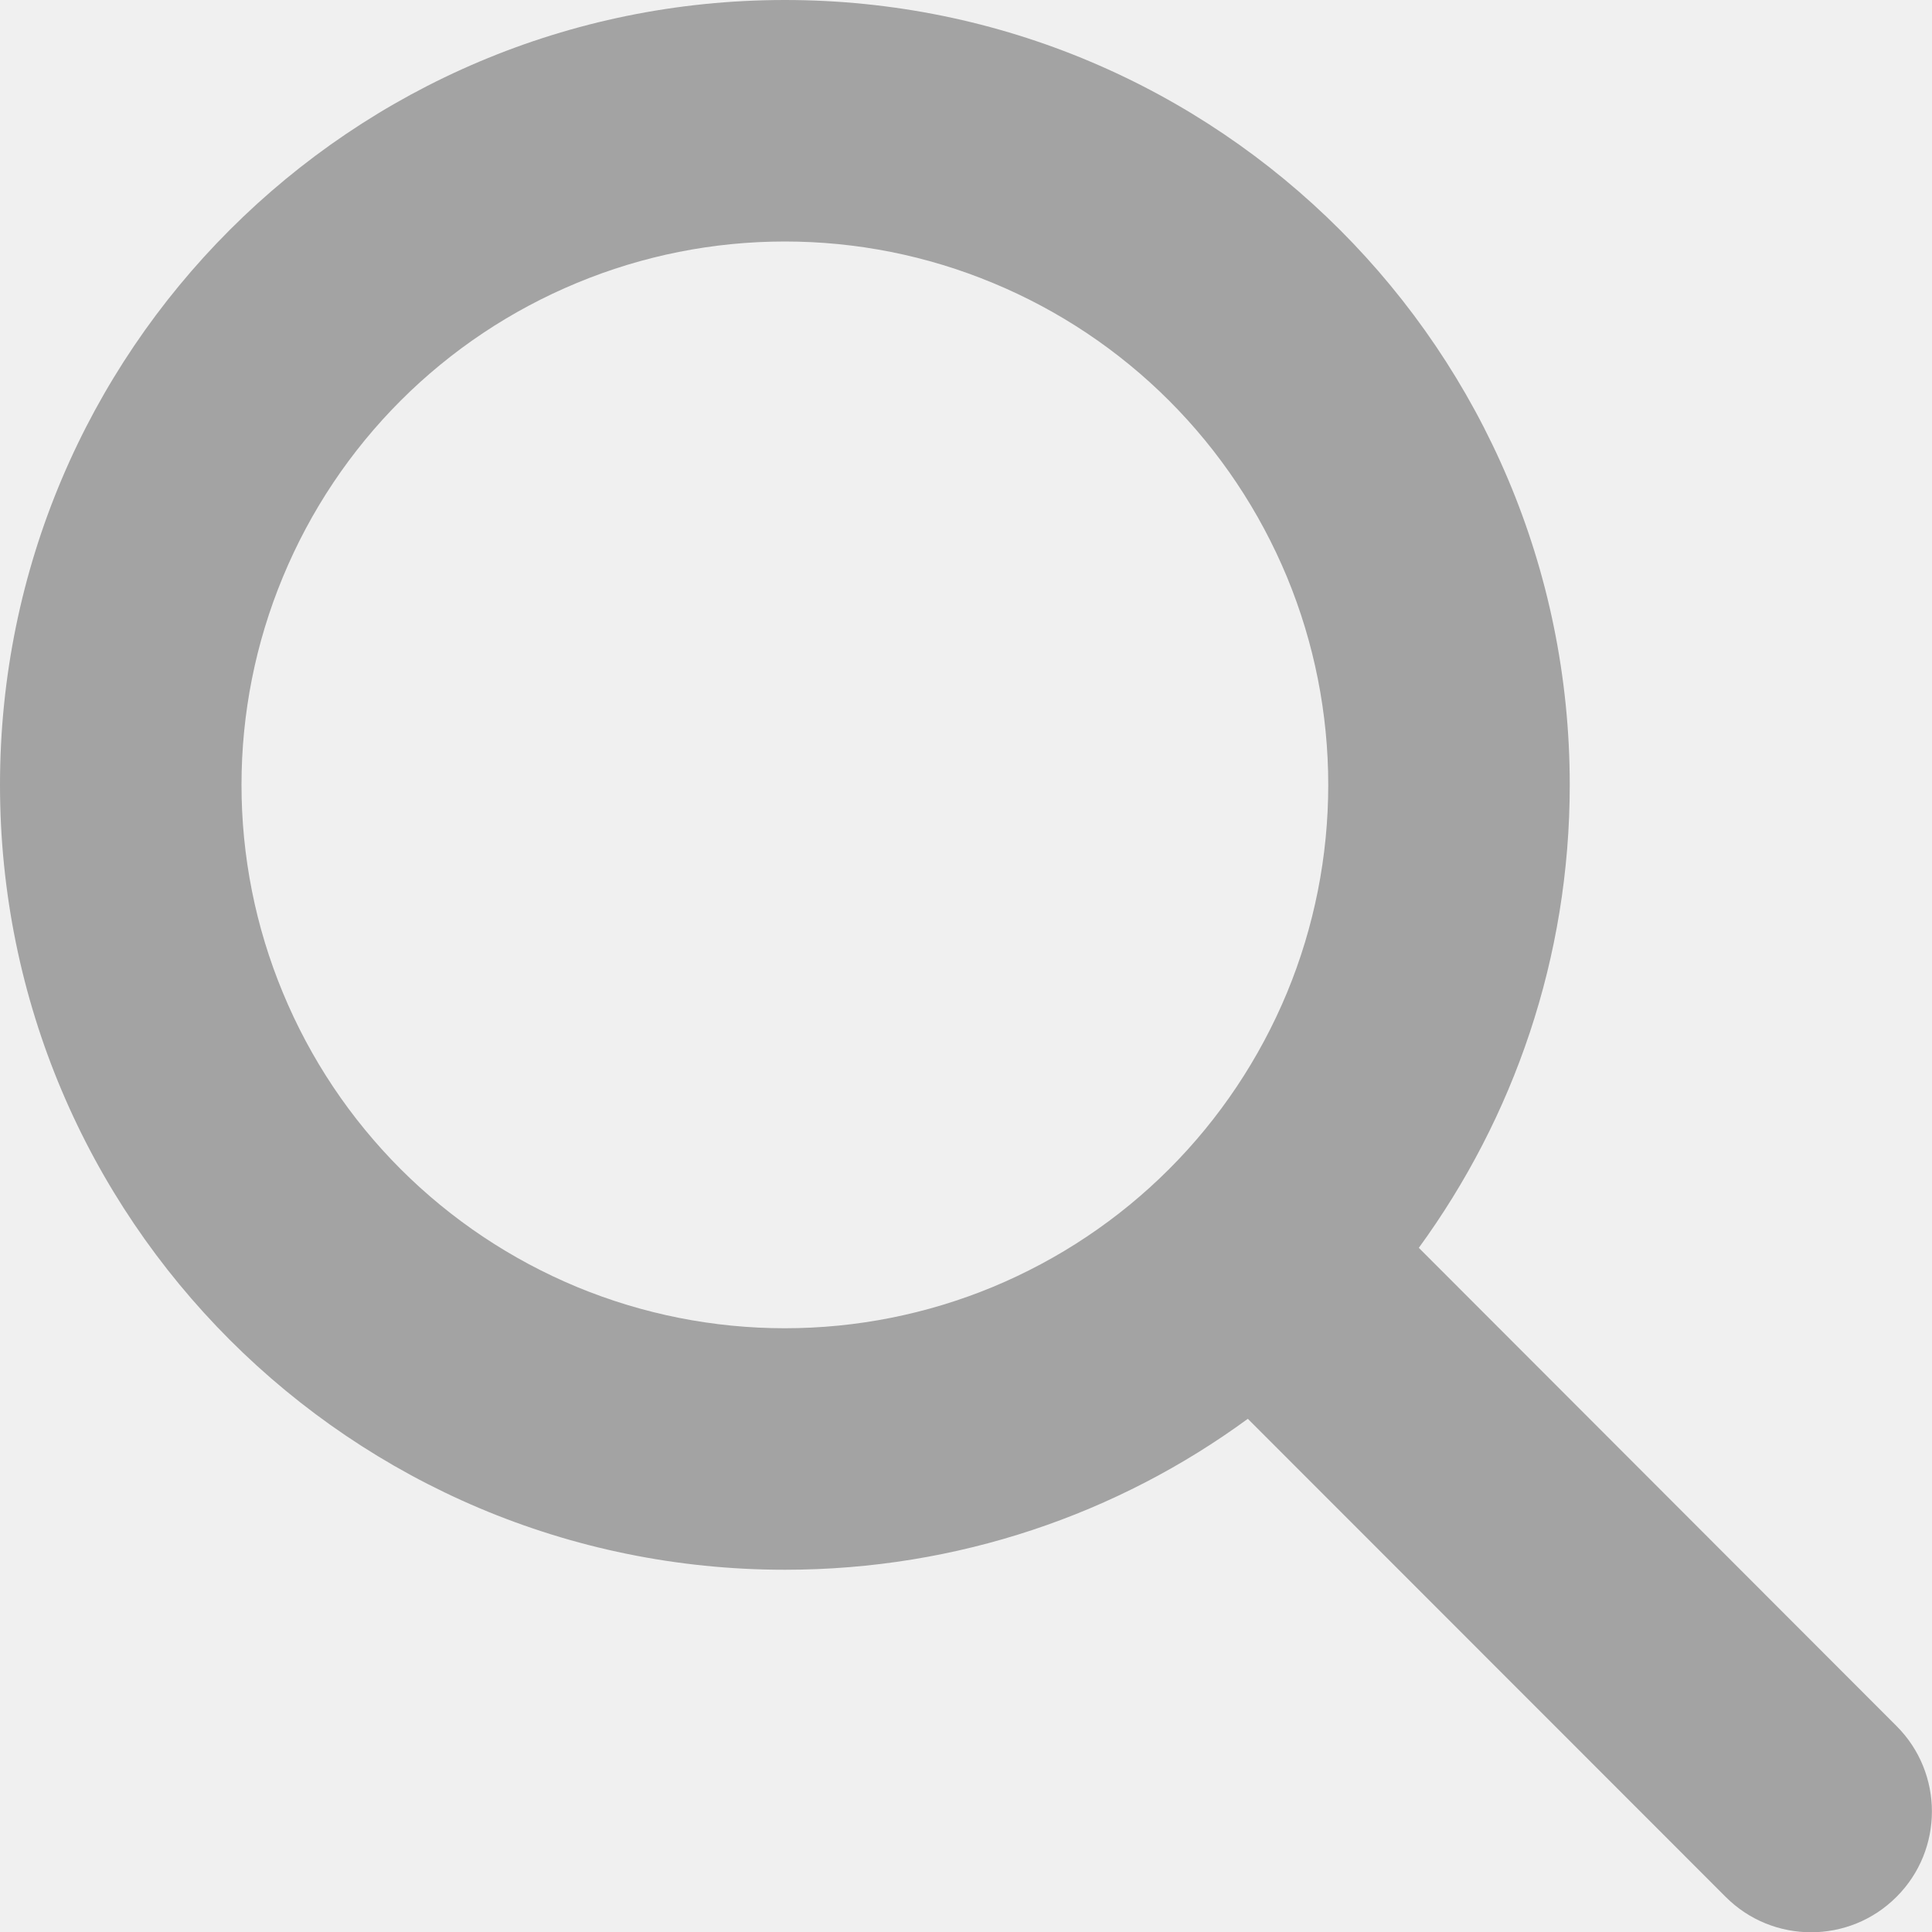
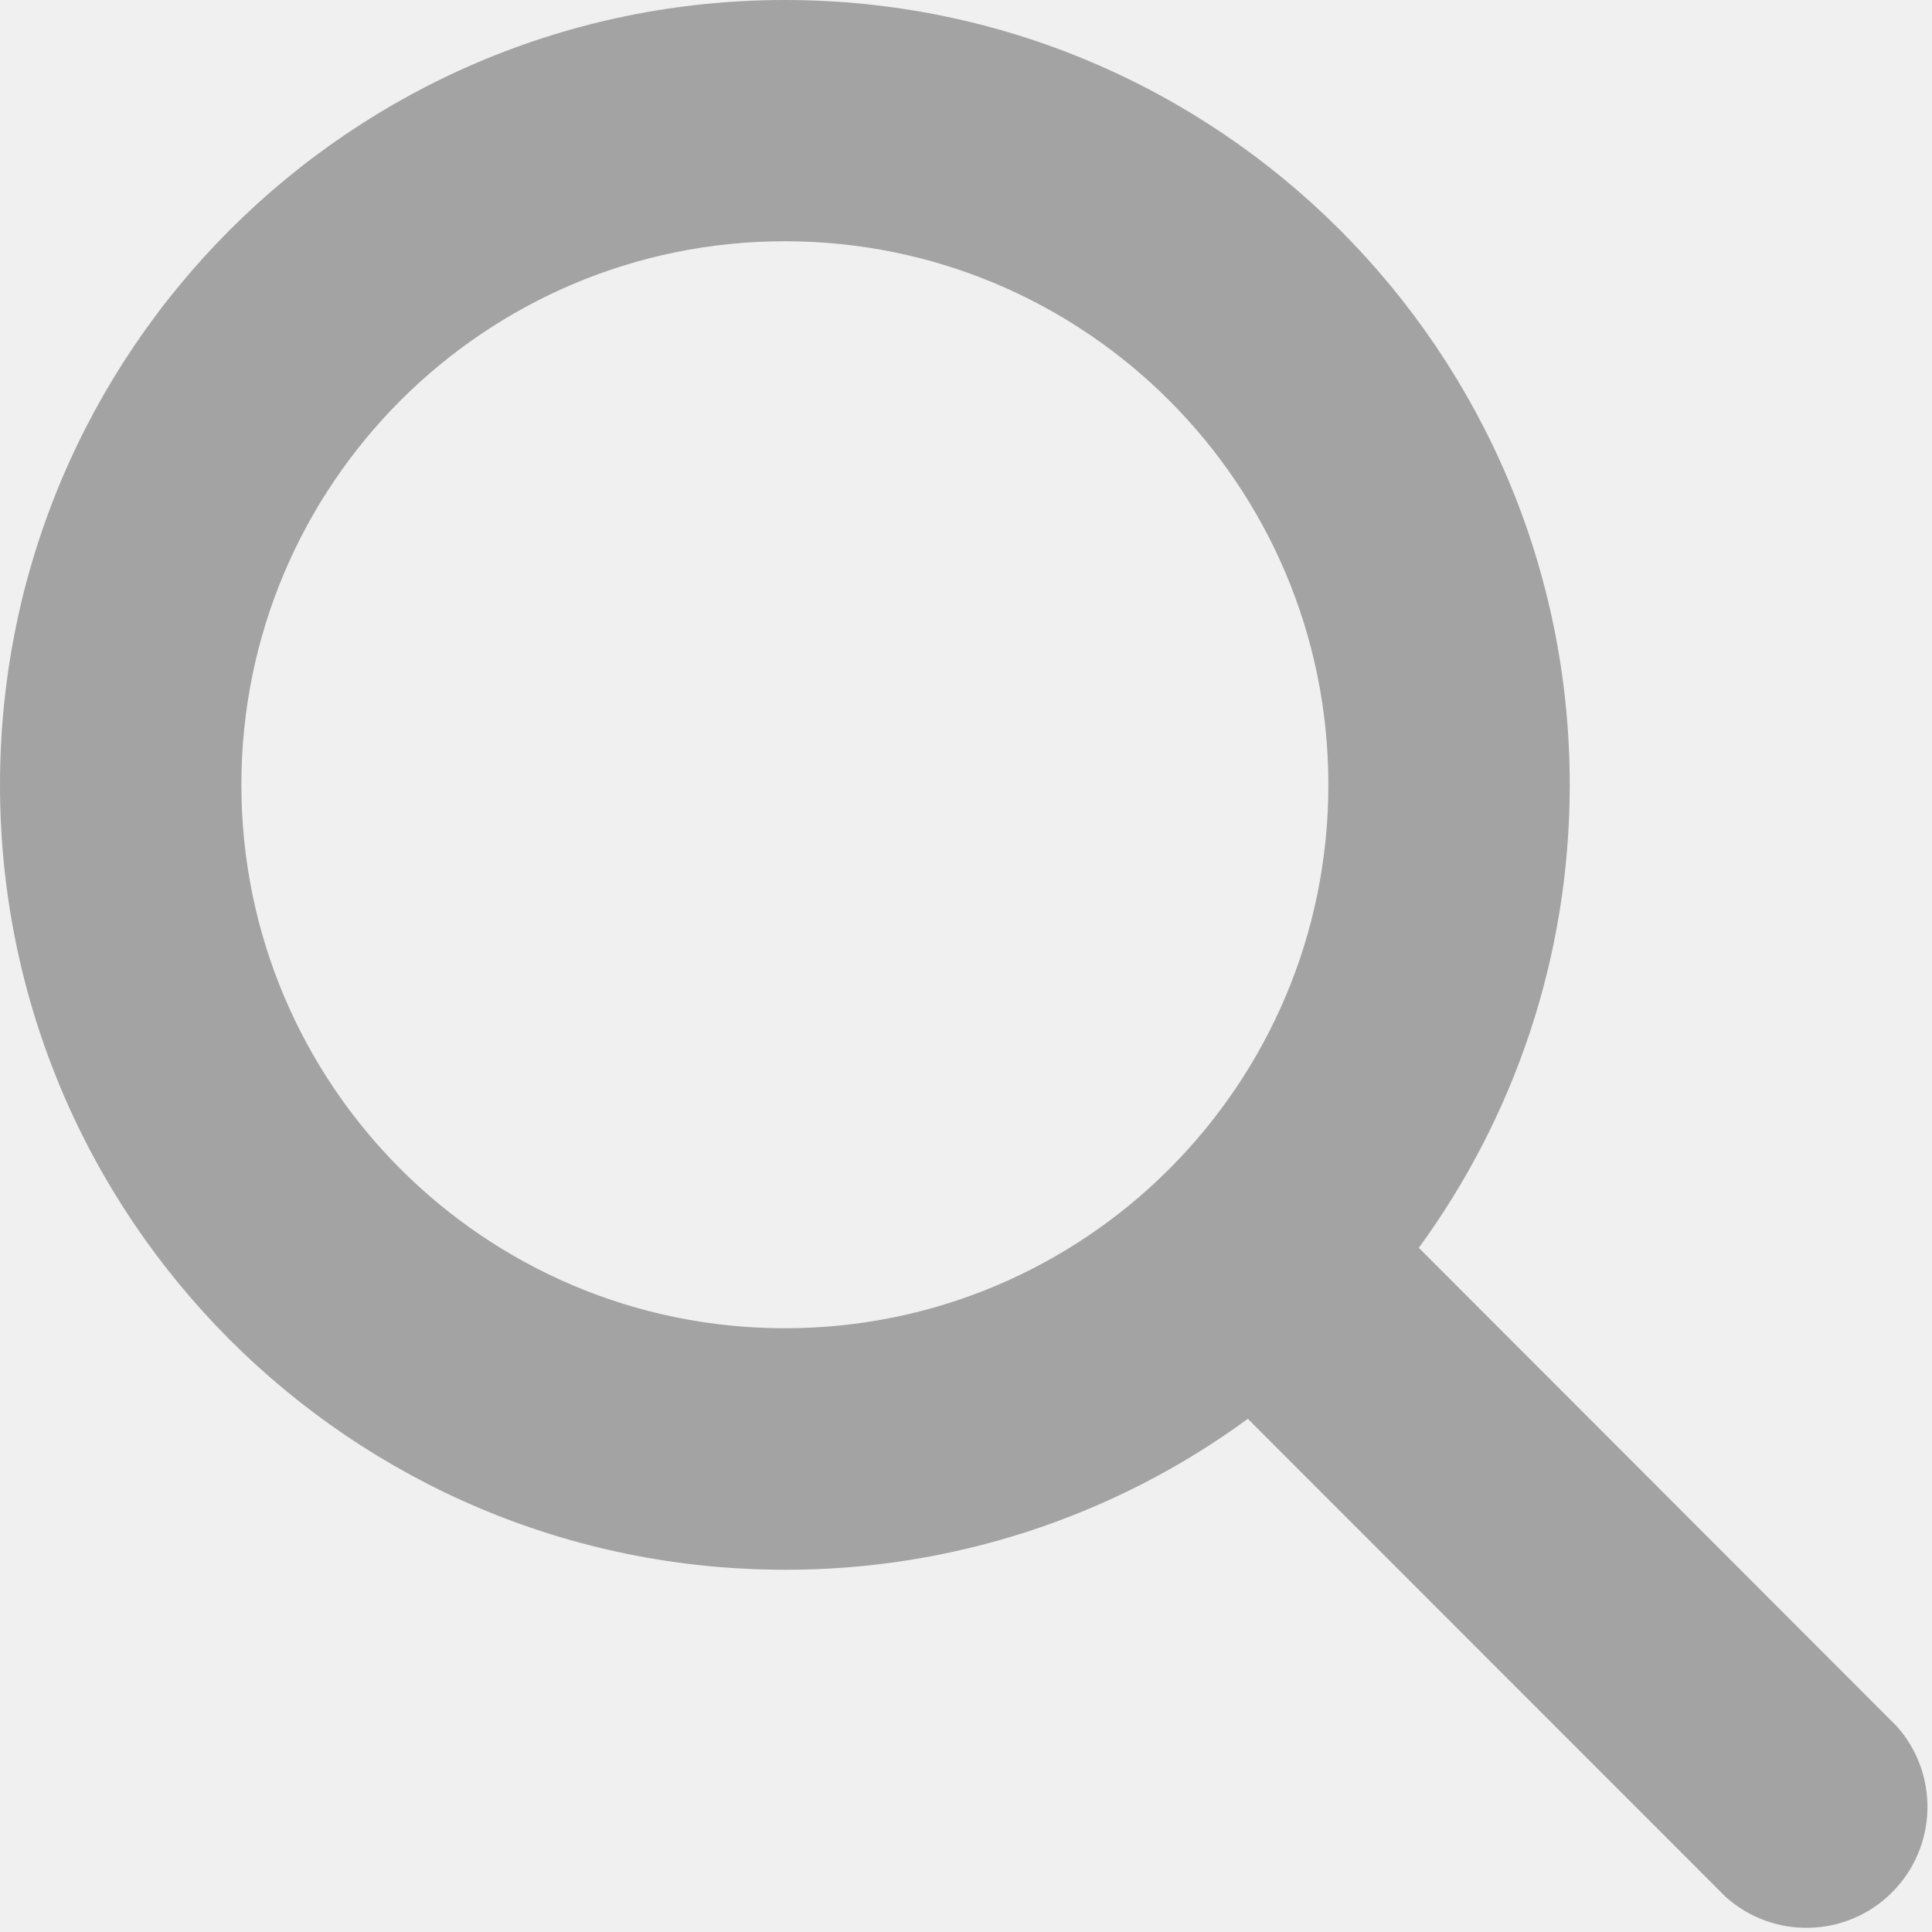
- <svg xmlns="http://www.w3.org/2000/svg" width="16" height="16" viewBox="0 0 16 16" fill="none">
-   <g clip-path="url(#clip0_146_672)">
-     <path d="M13 6.5C13 7.934 12.534 9.259 11.75 10.334L15.706 14.294C16.097 14.684 16.097 15.319 15.706 15.709C15.316 16.1 14.681 16.1 14.291 15.709L10.334 11.75C9.259 12.537 7.934 13 6.5 13C2.909 13 0 10.091 0 6.5C0 2.909 2.909 0 6.5 0C10.091 0 13 2.909 13 6.5ZM6.5 11C7.091 11 7.676 10.884 8.222 10.658C8.768 10.431 9.264 10.1 9.682 9.682C10.1 9.264 10.431 8.768 10.658 8.222C10.884 7.676 11 7.091 11 6.5C11 5.909 10.884 5.324 10.658 4.778C10.431 4.232 10.1 3.736 9.682 3.318C9.264 2.9 8.768 2.569 8.222 2.343C7.676 2.116 7.091 2 6.5 2C5.909 2 5.324 2.116 4.778 2.343C4.232 2.569 3.736 2.9 3.318 3.318C2.9 3.736 2.569 4.232 2.343 4.778C2.116 5.324 2 5.909 2 6.5C2 7.091 2.116 7.676 2.343 8.222C2.569 8.768 2.9 9.264 3.318 9.682C3.736 10.1 4.232 10.431 4.778 10.658C5.324 10.884 5.909 11 6.5 11Z" fill="#A3A3A3" />
+ <svg xmlns="http://www.w3.org/2000/svg" width="16" height="16" fill="none" viewBox="0 0 16 16">
+   <g clip-path="url(#a)">
+     <path fill="#a3a3a3" d="M13 6.5c0 1.434-.466 2.76-1.25 3.834l3.956 3.96a1.002 1.002 0 0 1-1.415 1.415l-3.957-3.959A6.46 6.46 0 0 1 6.5 13C2.91 13 0 10.09 0 6.5S2.91 0 6.5 0 13 2.91 13 6.5M6.5 11a4.5 4.5 0 1 0 0-9.002A4.5 4.5 0 0 0 6.5 11" />
  </g>
  <defs>
-     <clipPath id="clip0_146_672">
-       <path d="M0 0H16V16H0V0Z" fill="white" />
+     <clipPath id="a">
+       <path fill="#fff" d="M0 0h16v16H0z" />
    </clipPath>
  </defs>
</svg>
